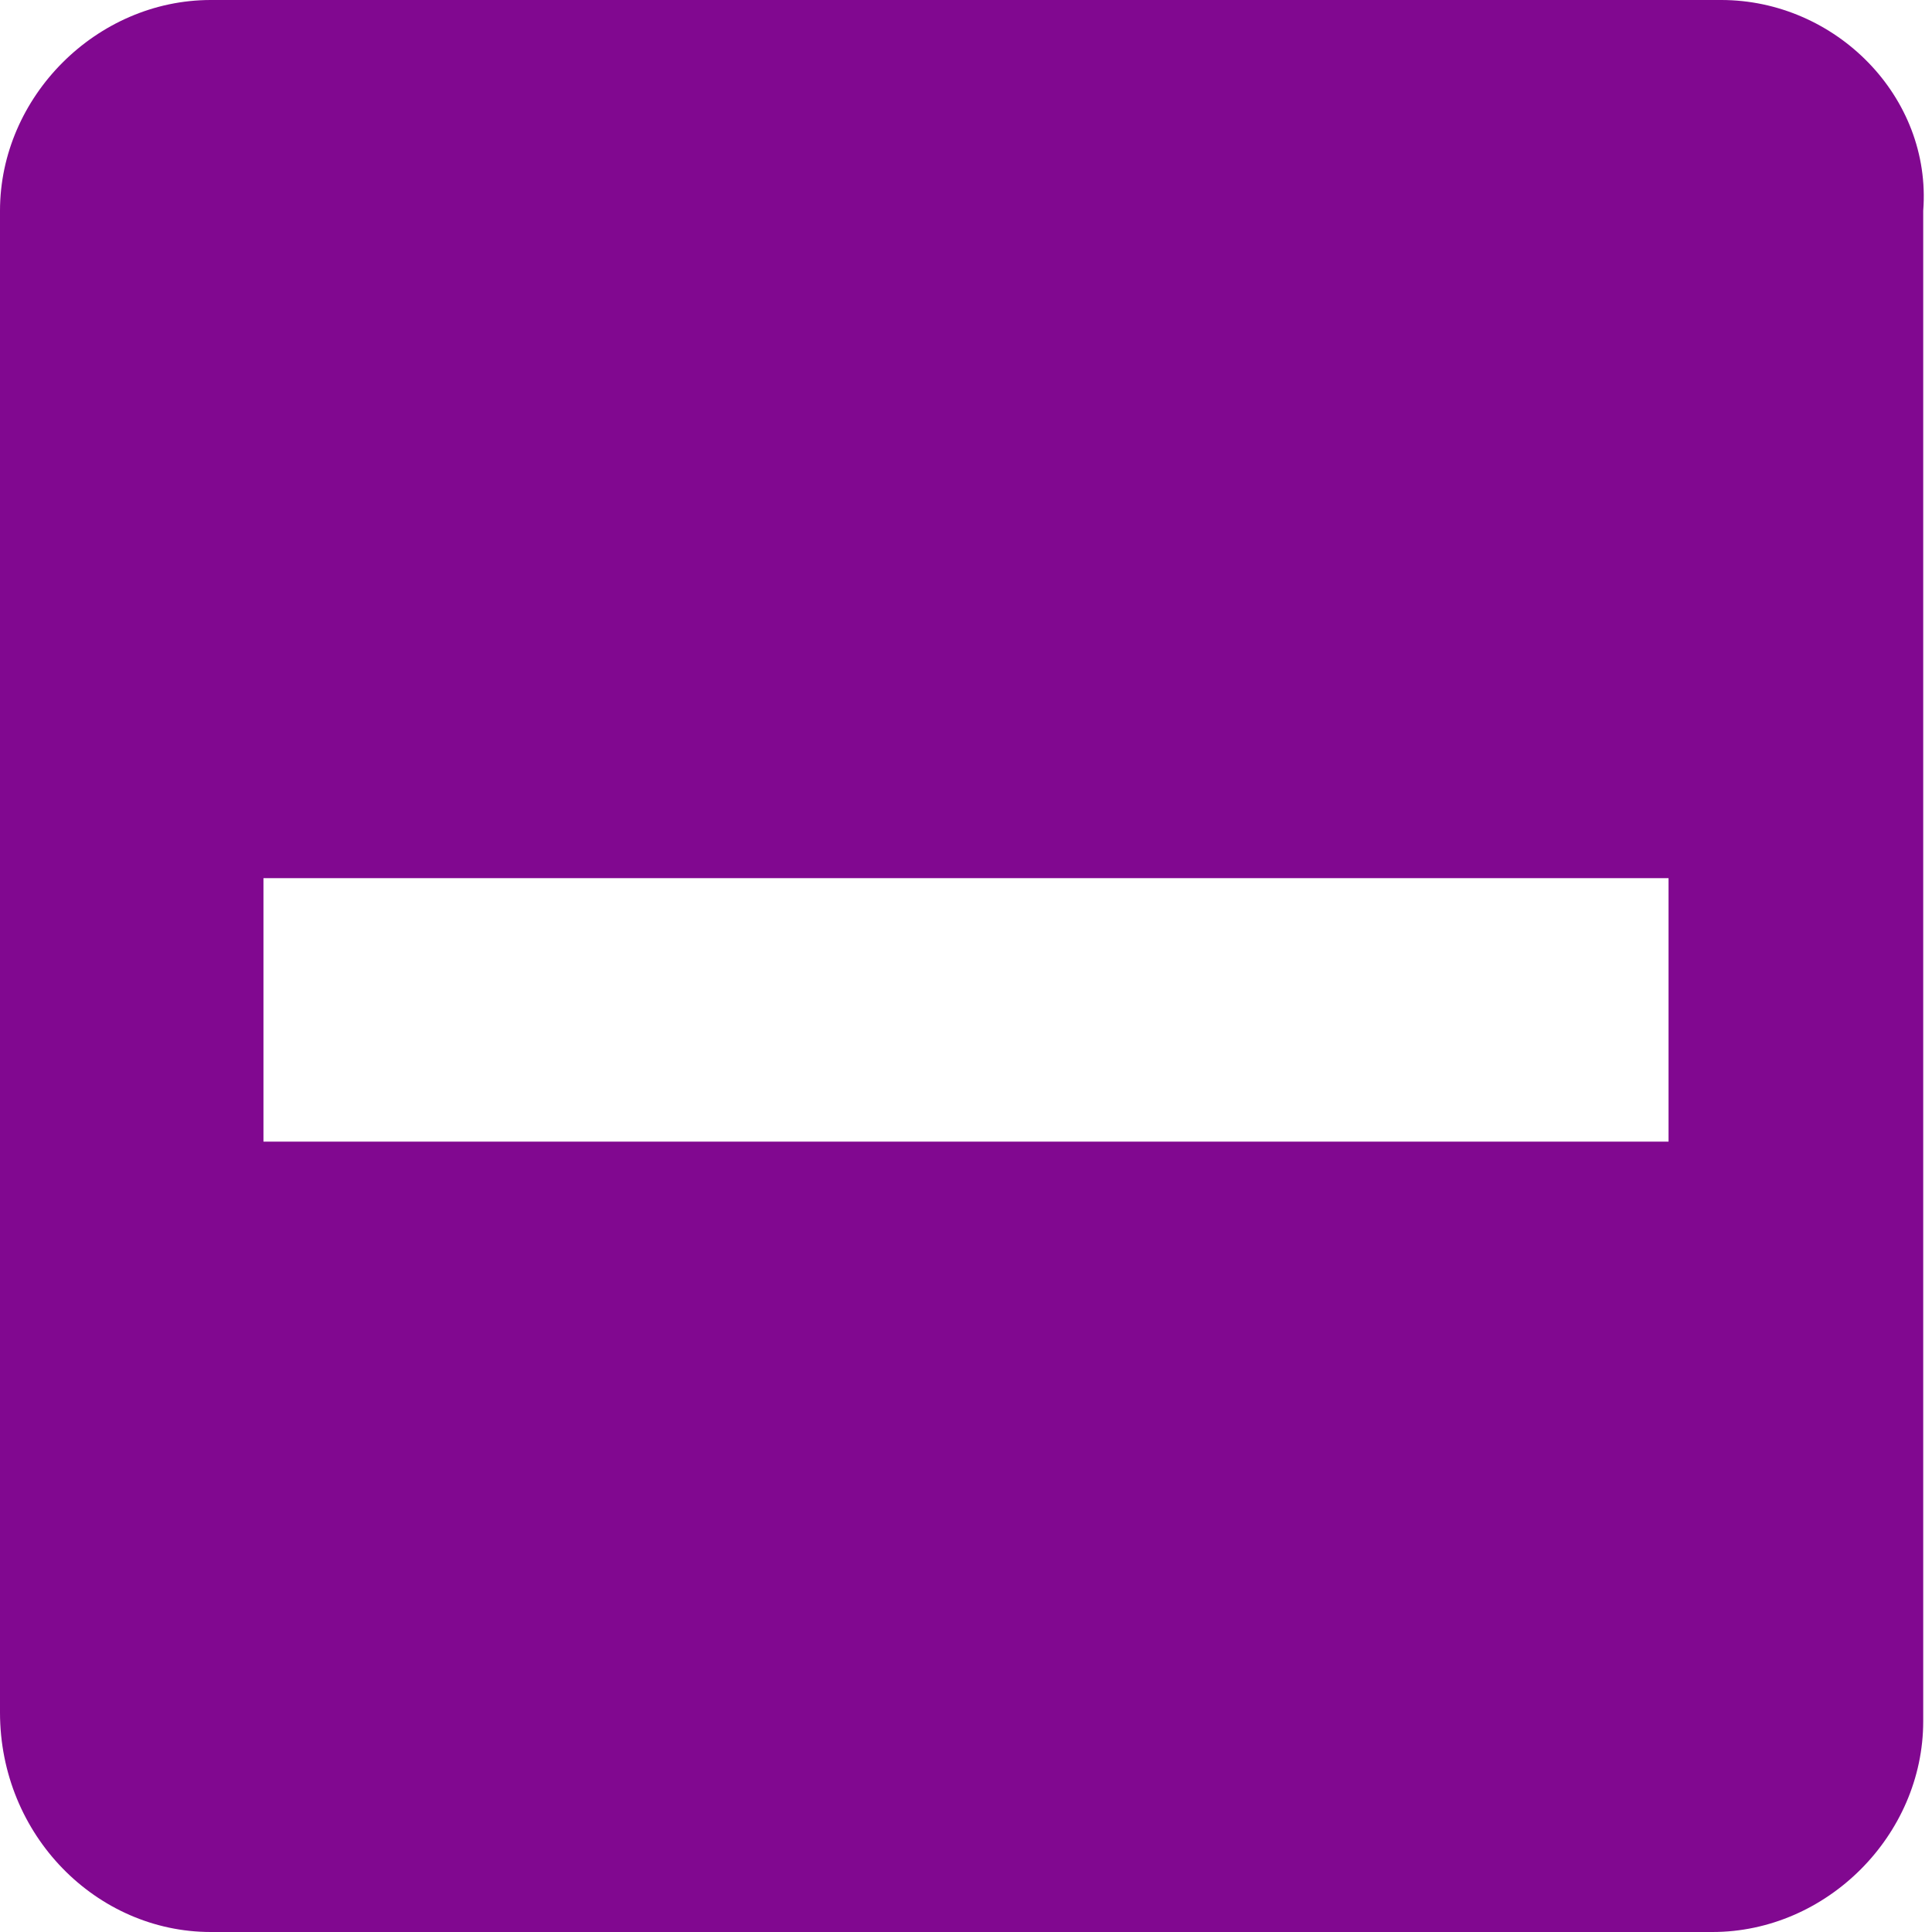
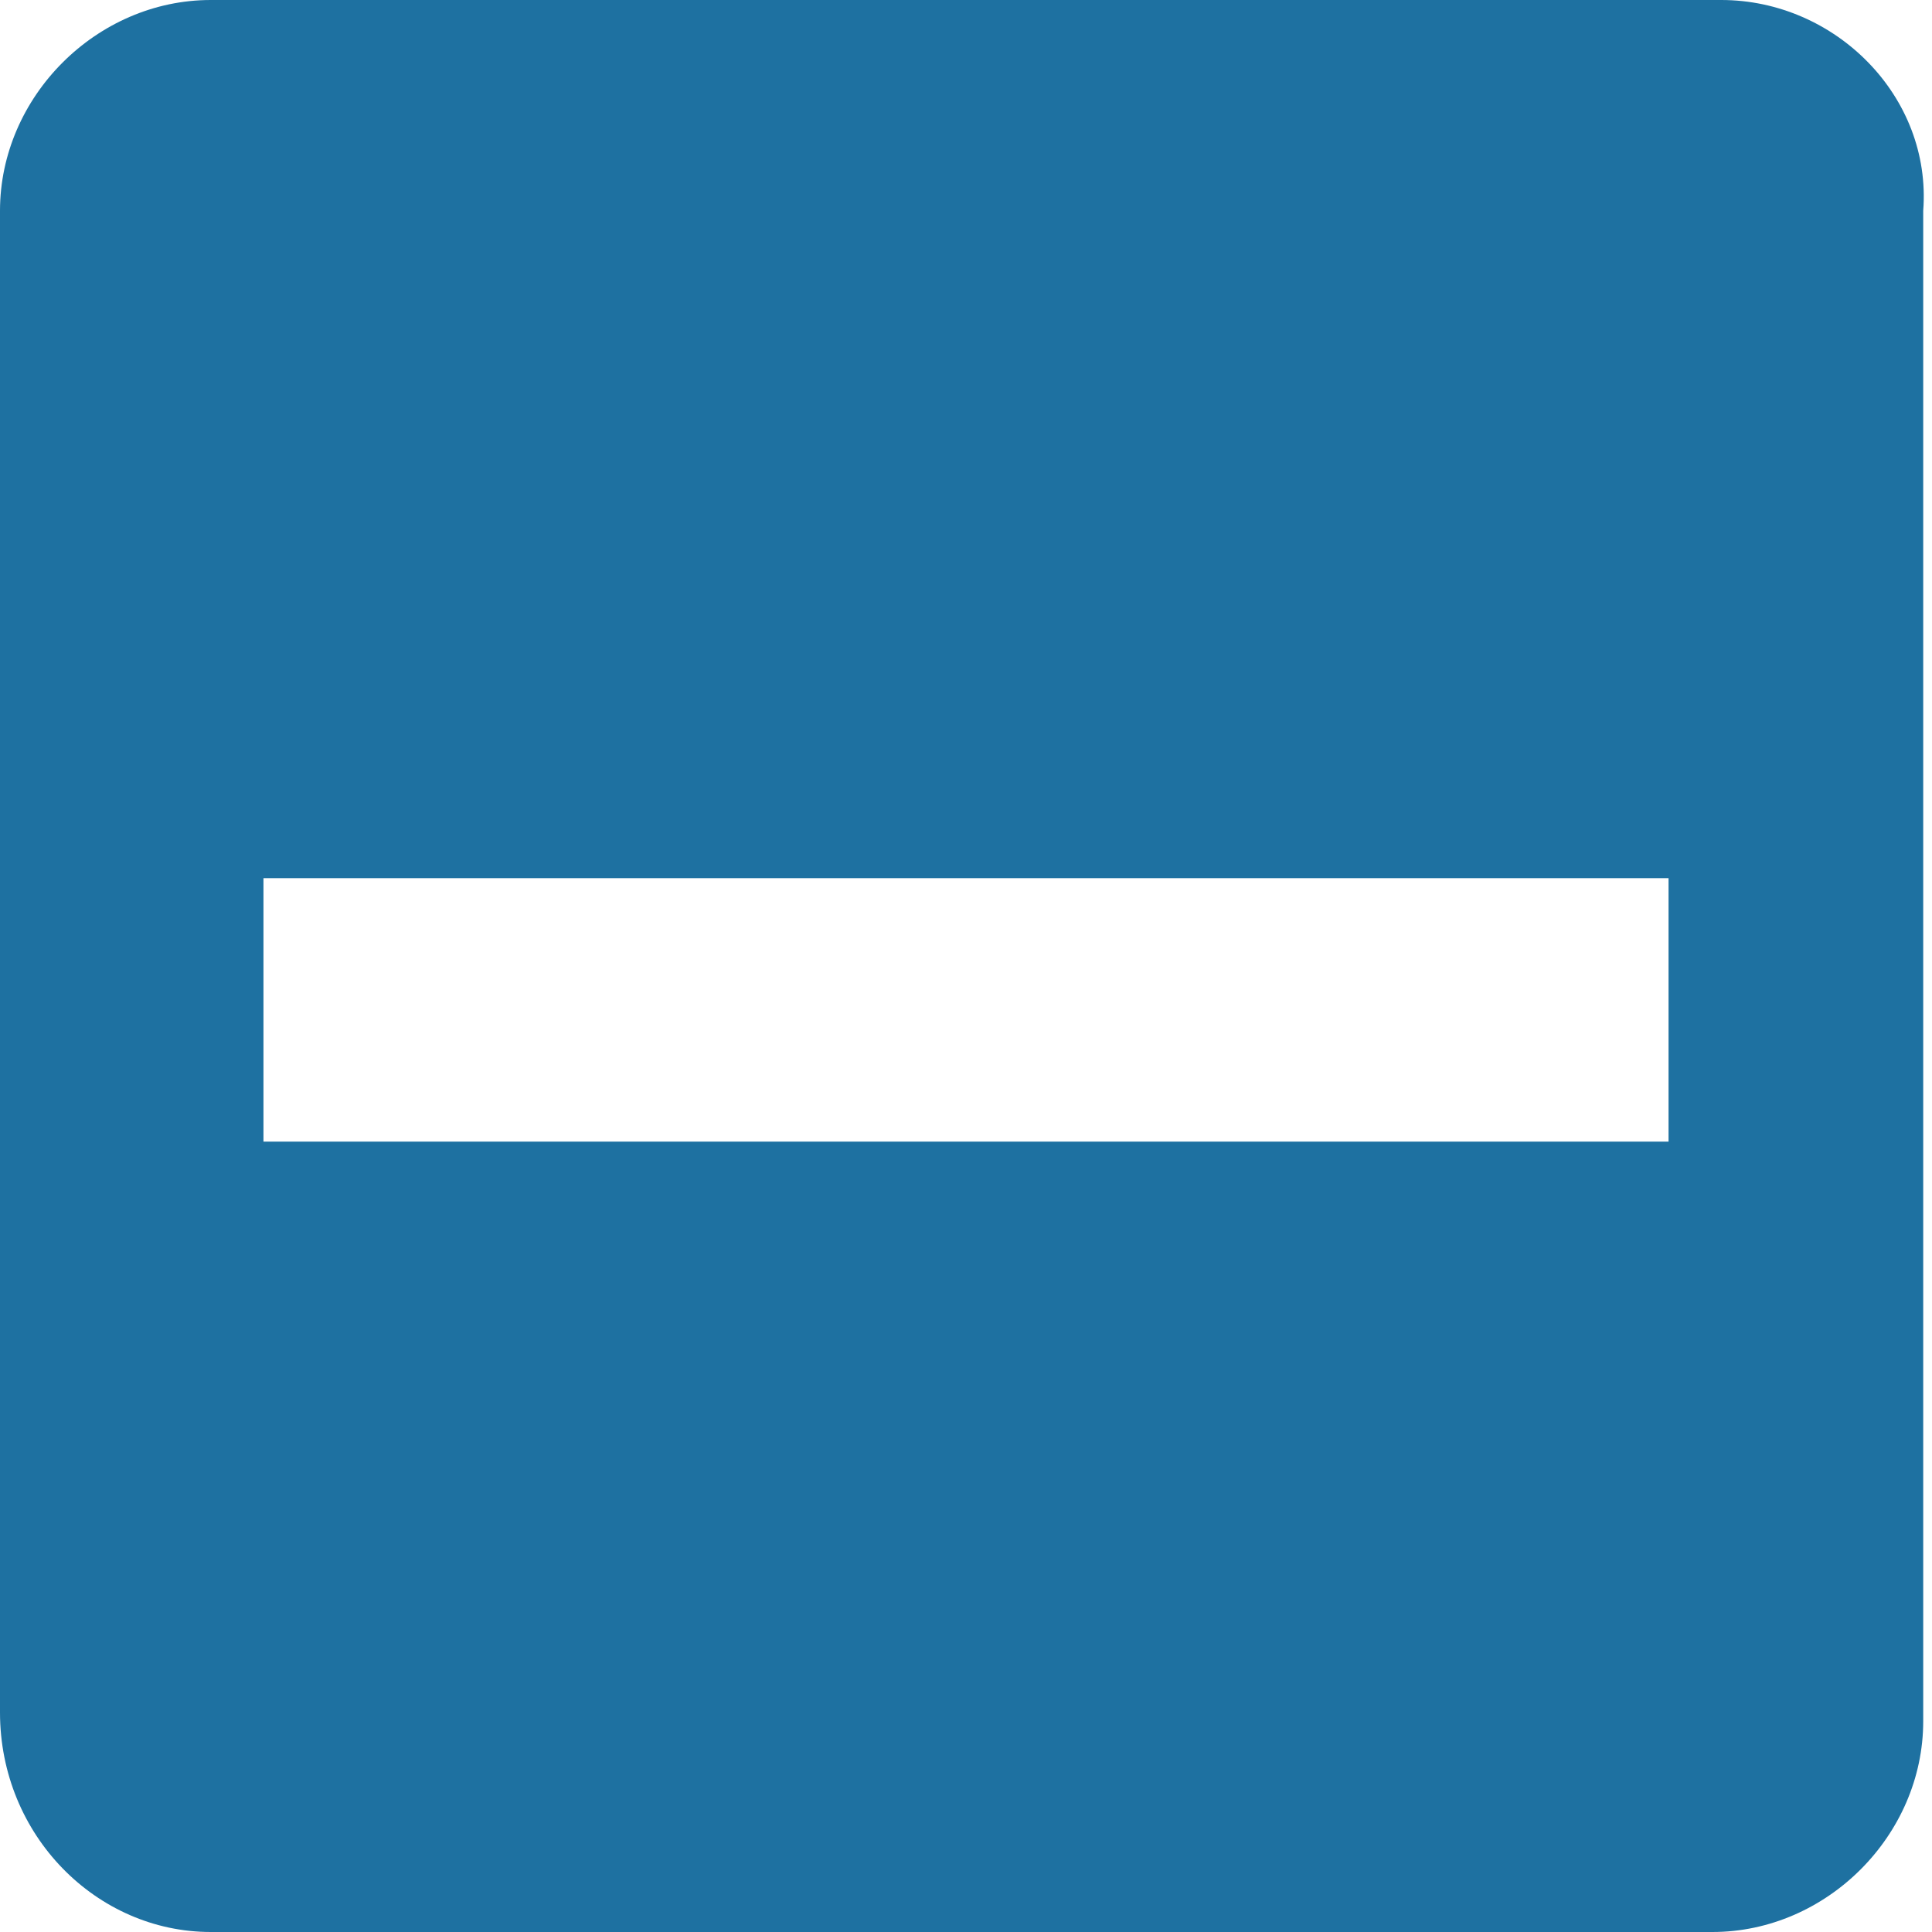
<svg xmlns="http://www.w3.org/2000/svg" version="1.1" id="svg11" x="0px" y="0px" viewBox="0 0 22 22" style="enable-background:new 0 0 22 22;" xml:space="preserve">
  <style type="text/css">
- 	.st0{fill-rule:evenodd;clip-rule:evenodd;fill:#810890;}
+ 	.st0{fill-rule:evenodd;clip-rule:evenodd;fill:#1e71a1;}
	.st1{fill:none;}
</style>
  <g id="Page-1">
    <g id="ic-check-active" transform="translate(-1, -1)">
      <g id="Group_8199" transform="translate(1, 1)">
        <path id="check_on_light" class="st0" d="M19.6,0H2.4C1.1,0,0,1.1,0,2.4v17.1C0,20.9,1.1,22,2.4,22h17.1c1.3,0,2.4-1.1,2.4-2.4     V2.4C22,1.1,20.9,0,19.6,0z M3,10h16v3H3V10z" />
      </g>
      <polygon id="Rectangle_4538" class="st1" points="0,0 24,0 24,24 0,24   " />
    </g>
  </g>
</svg>
